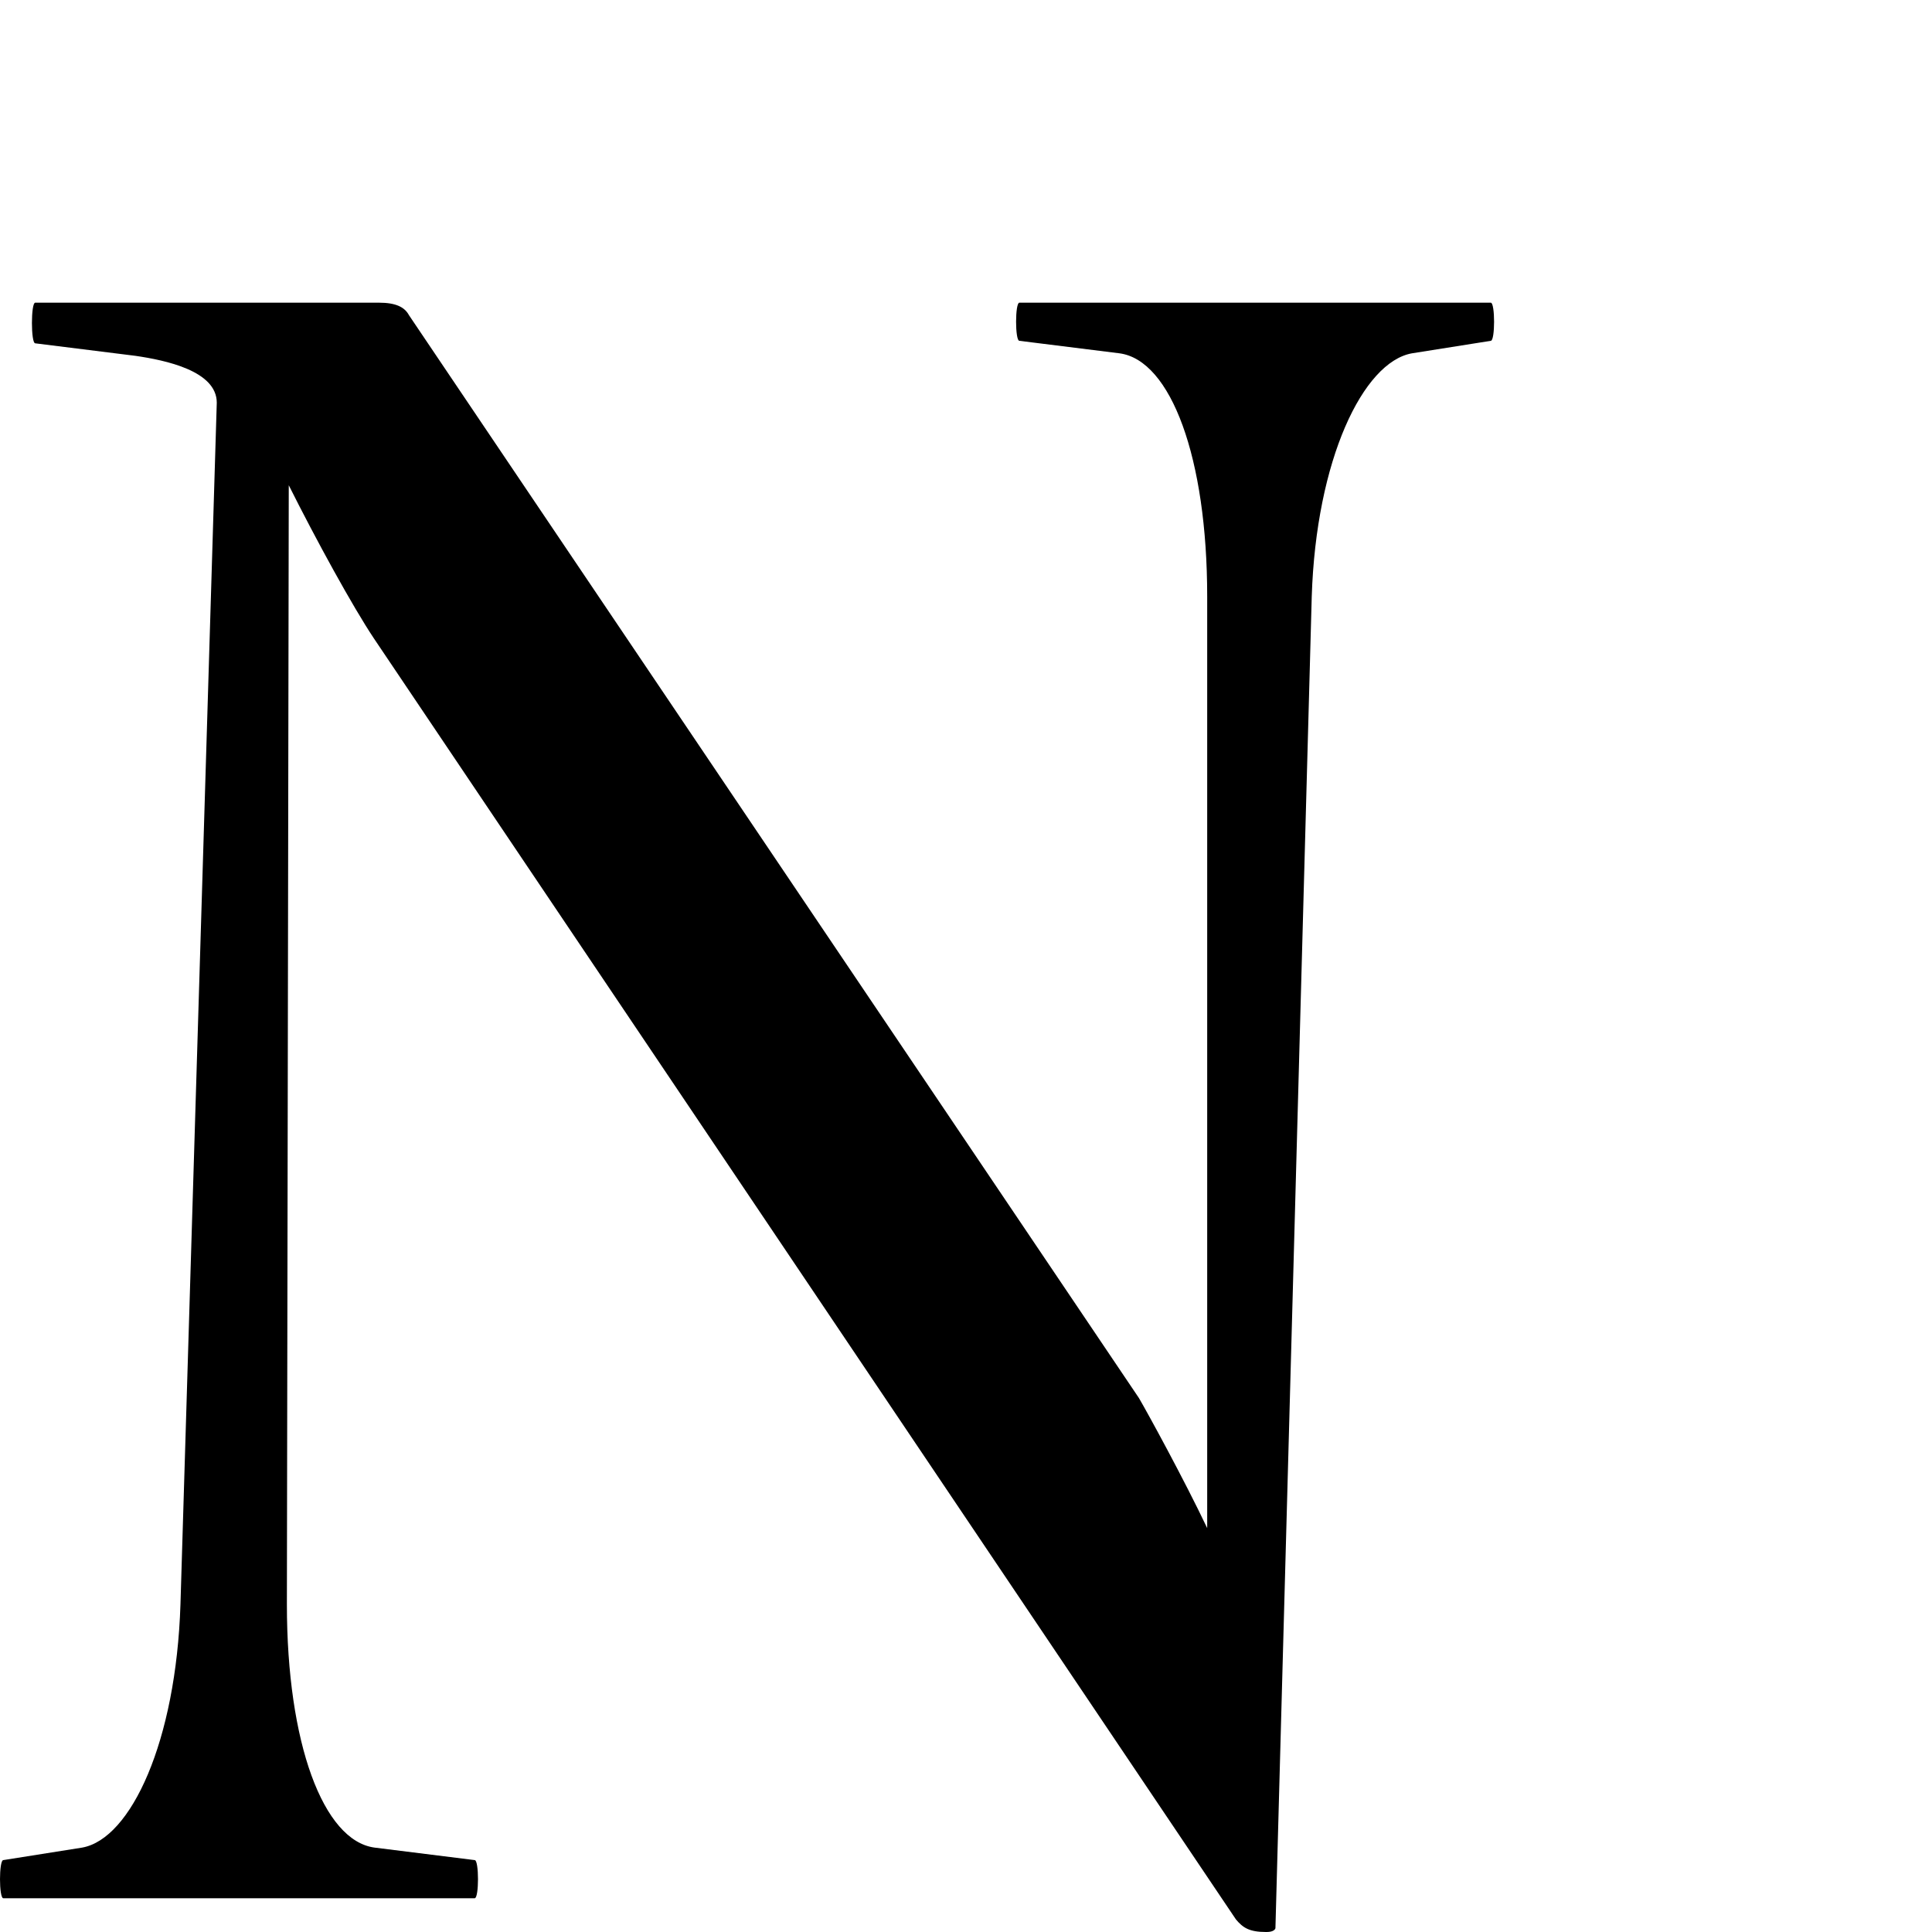
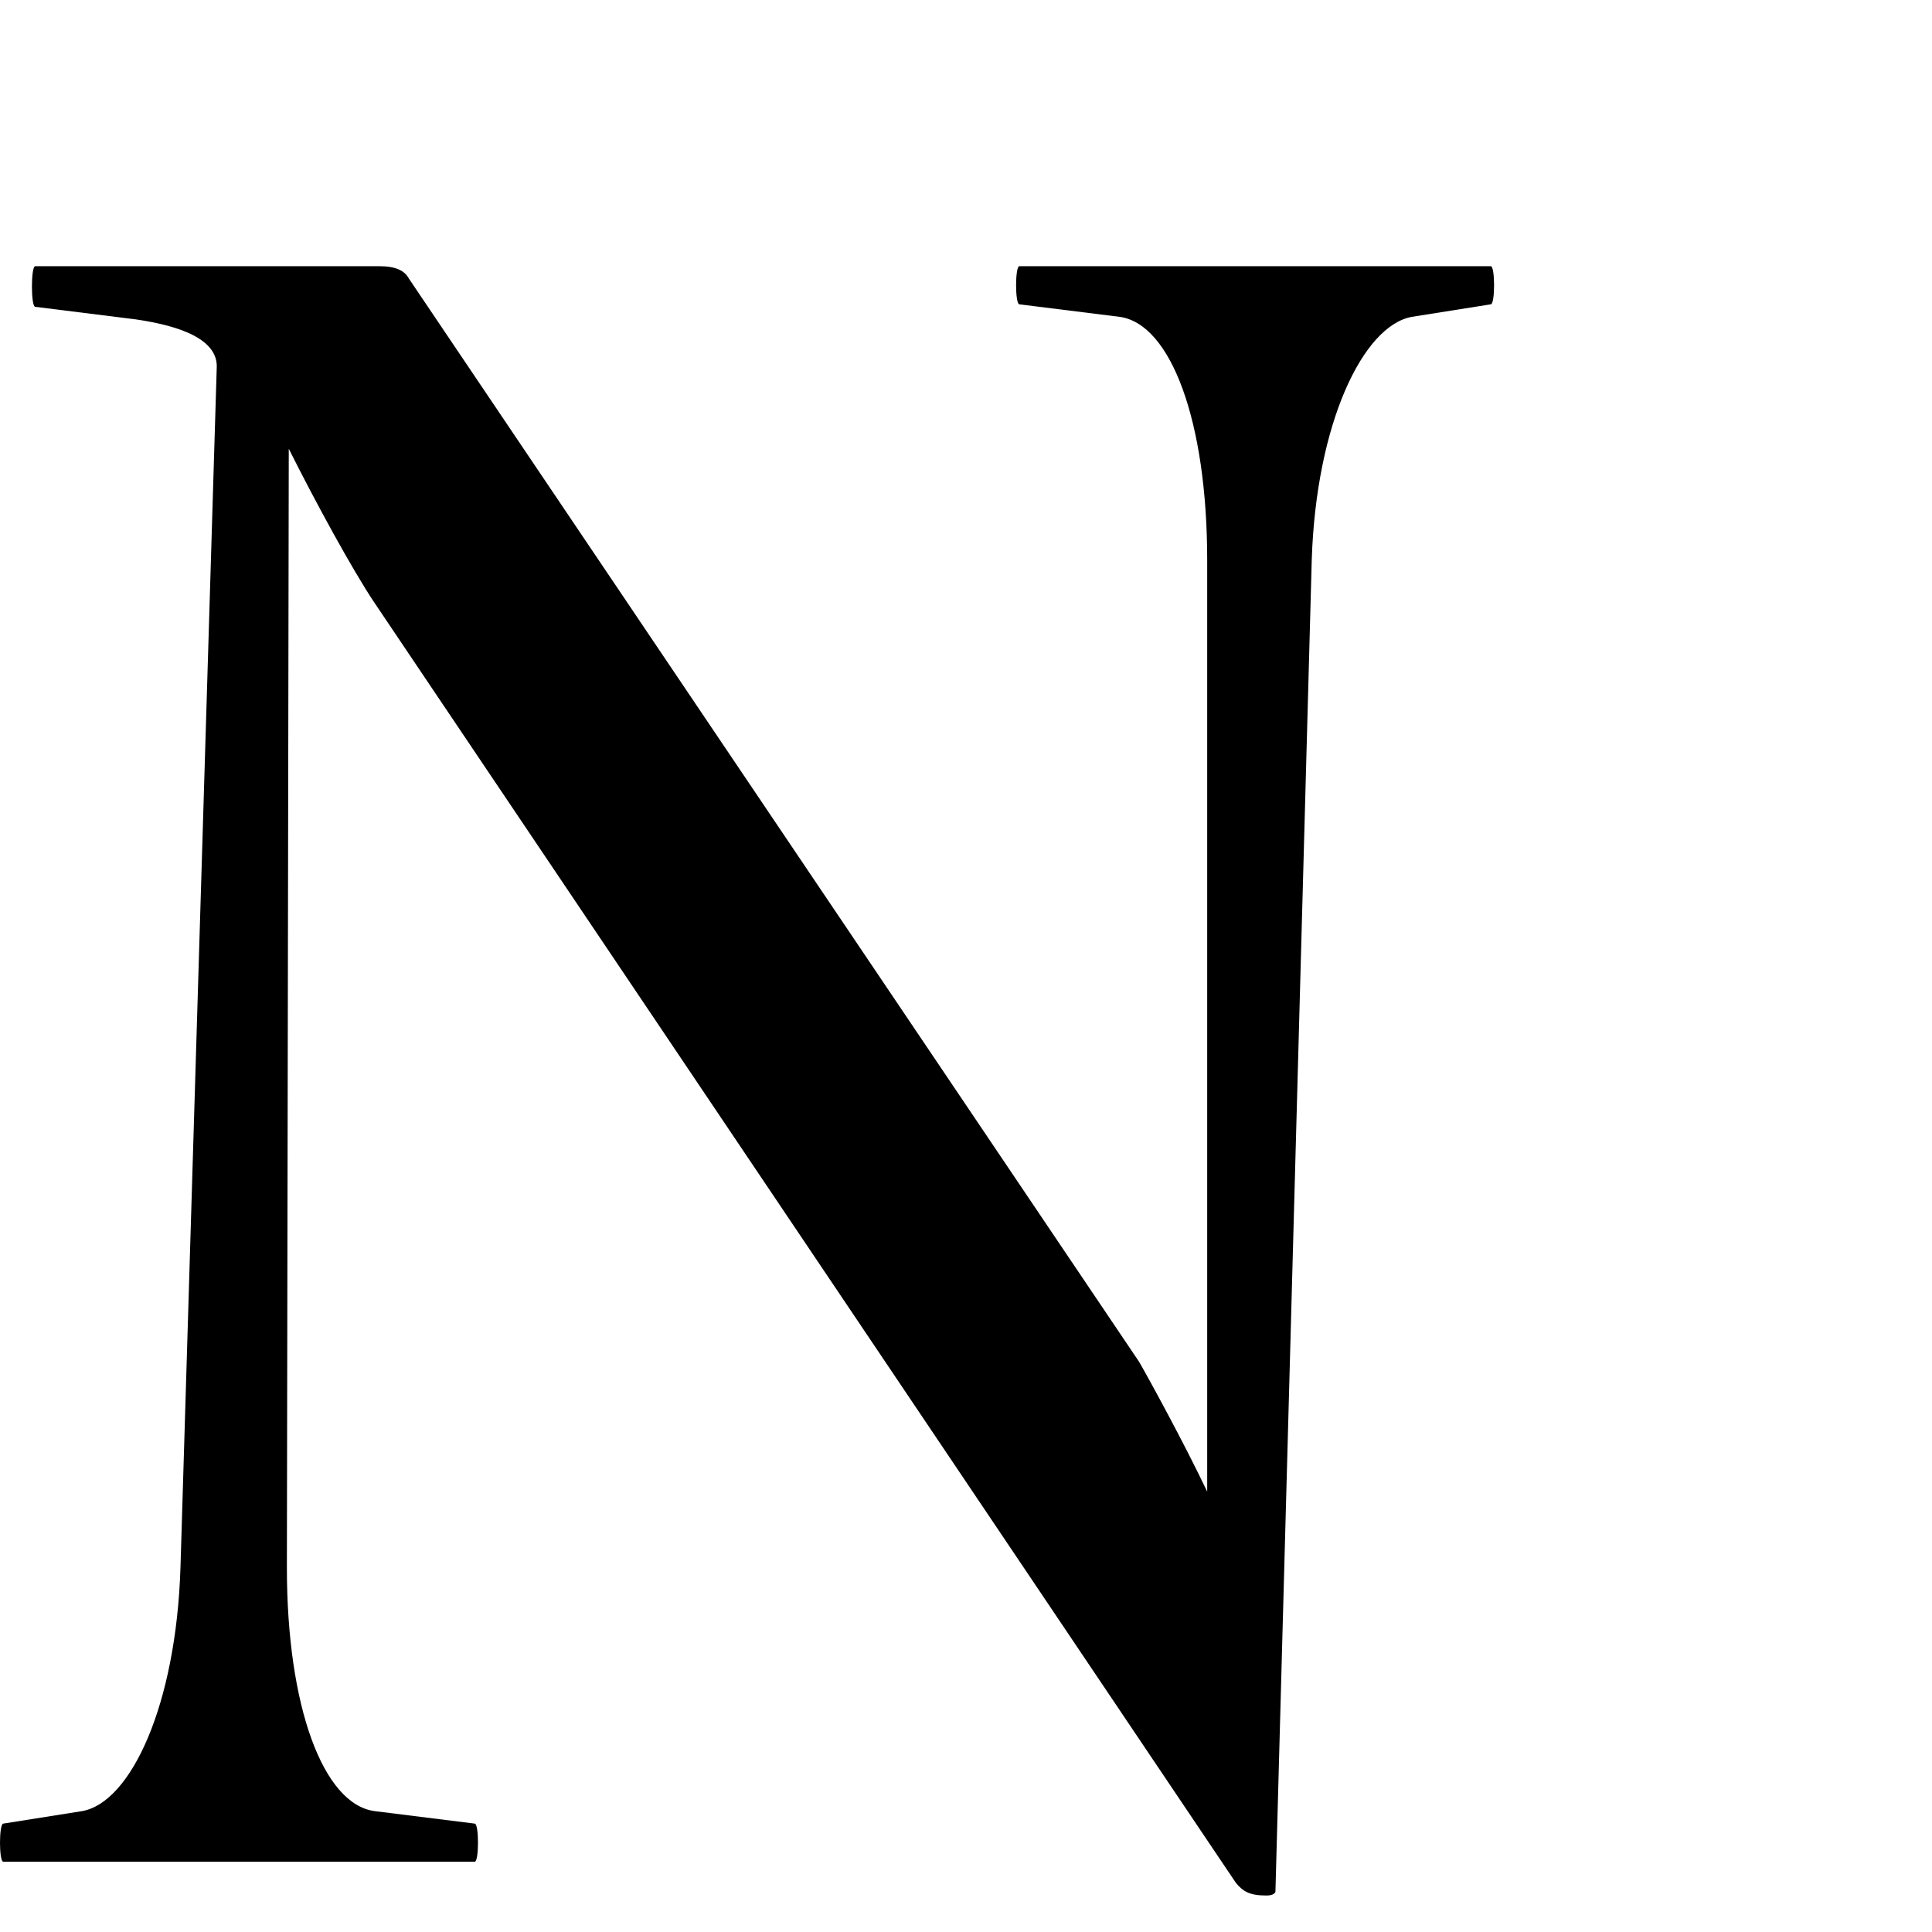
<svg xmlns="http://www.w3.org/2000/svg" width="900" height="900" viewBox="0 0 900 900">
-   <path fill-rule="evenodd" d="M589.77,759 C581.896,759 578.979,756.961 575.771,753.175 L174.182,156.402 C164.266,141.548 147.351,110.675 134.519,85.045 L133.644,606.384 C133.644,671.042 150.559,716.477 174.474,719.681 L221.136,725.506 C223.178,725.506 223.178,743.272 221.136,743.272 L1.531,743.272 C-0.51,743.272 -0.51,725.506 1.531,725.506 L38.278,719.681 C61.026,715.604 82.024,670.168 84.065,606.384 L100.981,46.6 C100.981,31.746 77.066,26.795 63.067,24.756 L16.405,18.931 C14.363,18.931 14.363,0 16.405,0 L176.515,0 C184.39,0 188.473,2.039 190.514,5.825 L530.567,510.272 C534.65,517.262 551.565,548.134 562.356,570.852 L562.356,136.888 C562.356,72.23 545.441,26.795 521.526,23.591 L474.864,17.766 C472.822,17.766 472.822,0 474.864,0 L694.469,0 C696.51,0 696.51,17.766 694.469,17.766 L657.722,23.591 C634.974,27.669 613.101,73.104 611.06,136.888 L594.145,757.252 C593.561,759 590.645,759 589.77,759 Z" transform="translate(0 141)" />
+   <path fill-rule="evenodd" d="M589.77,759 C581.896,759 578.979,756.961 575.771,753.175 L174.182,156.402 C164.266,141.548 147.351,110.675 134.519,85.045 L133.644,606.384 C133.644,671.042 150.559,716.477 174.474,719.681 L221.136,725.506 C223.178,725.506 223.178,743.272 221.136,743.272 L1.531,743.272 C-0.51,743.272 -0.51,725.506 1.531,725.506 L38.278,719.681 C61.026,715.604 82.024,670.168 84.065,606.384 L100.981,46.6 C100.981,31.746 77.066,26.795 63.067,24.756 L16.405,18.931 C14.363,18.931 14.363,0 16.405,0 L176.515,0 C184.39,0 188.473,2.039 190.514,5.825 L530.567,510.272 C534.65,517.262 551.565,548.134 562.356,570.852 L562.356,136.888 C562.356,72.23 545.441,26.795 521.526,23.591 L474.864,17.766 C472.822,17.766 472.822,0 474.864,0 L694.469,0 C696.51,0 696.51,17.766 694.469,17.766 L657.722,23.591 C634.974,27.669 613.101,73.104 611.06,136.888 L594.145,757.252 C593.561,759 590.645,759 589.77,759 Z" transform="translate(0 124)" />
</svg>
